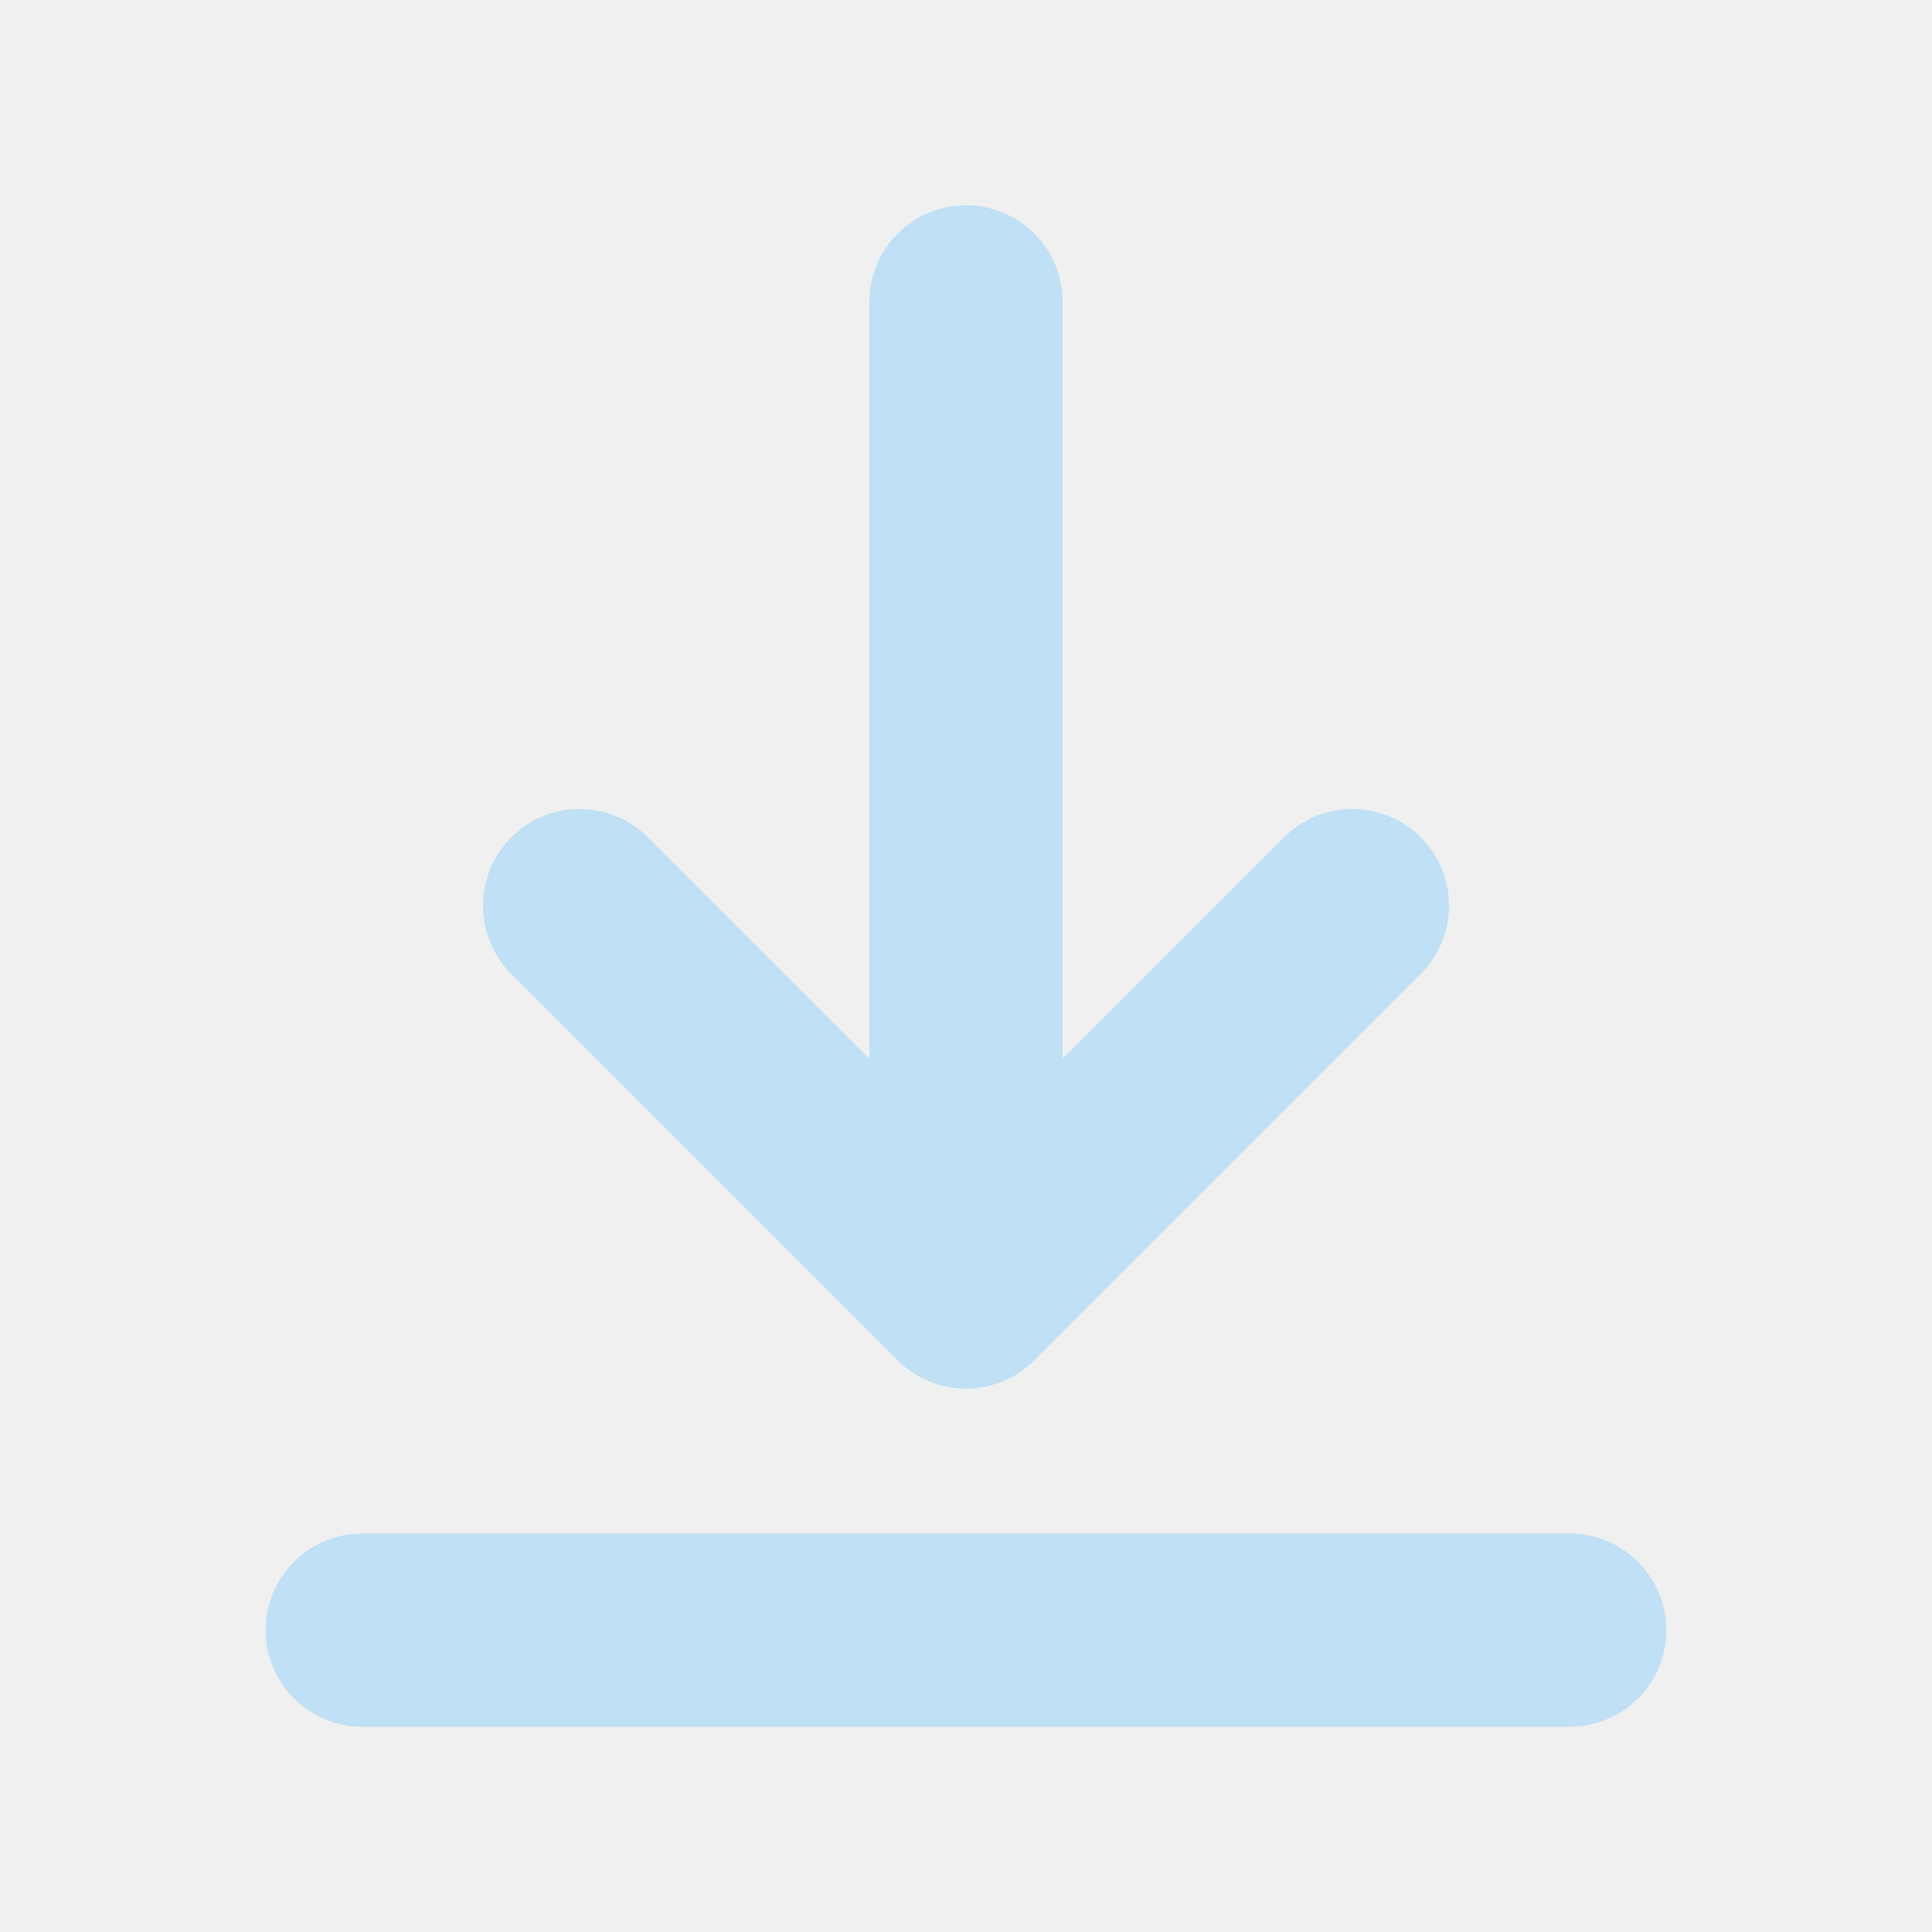
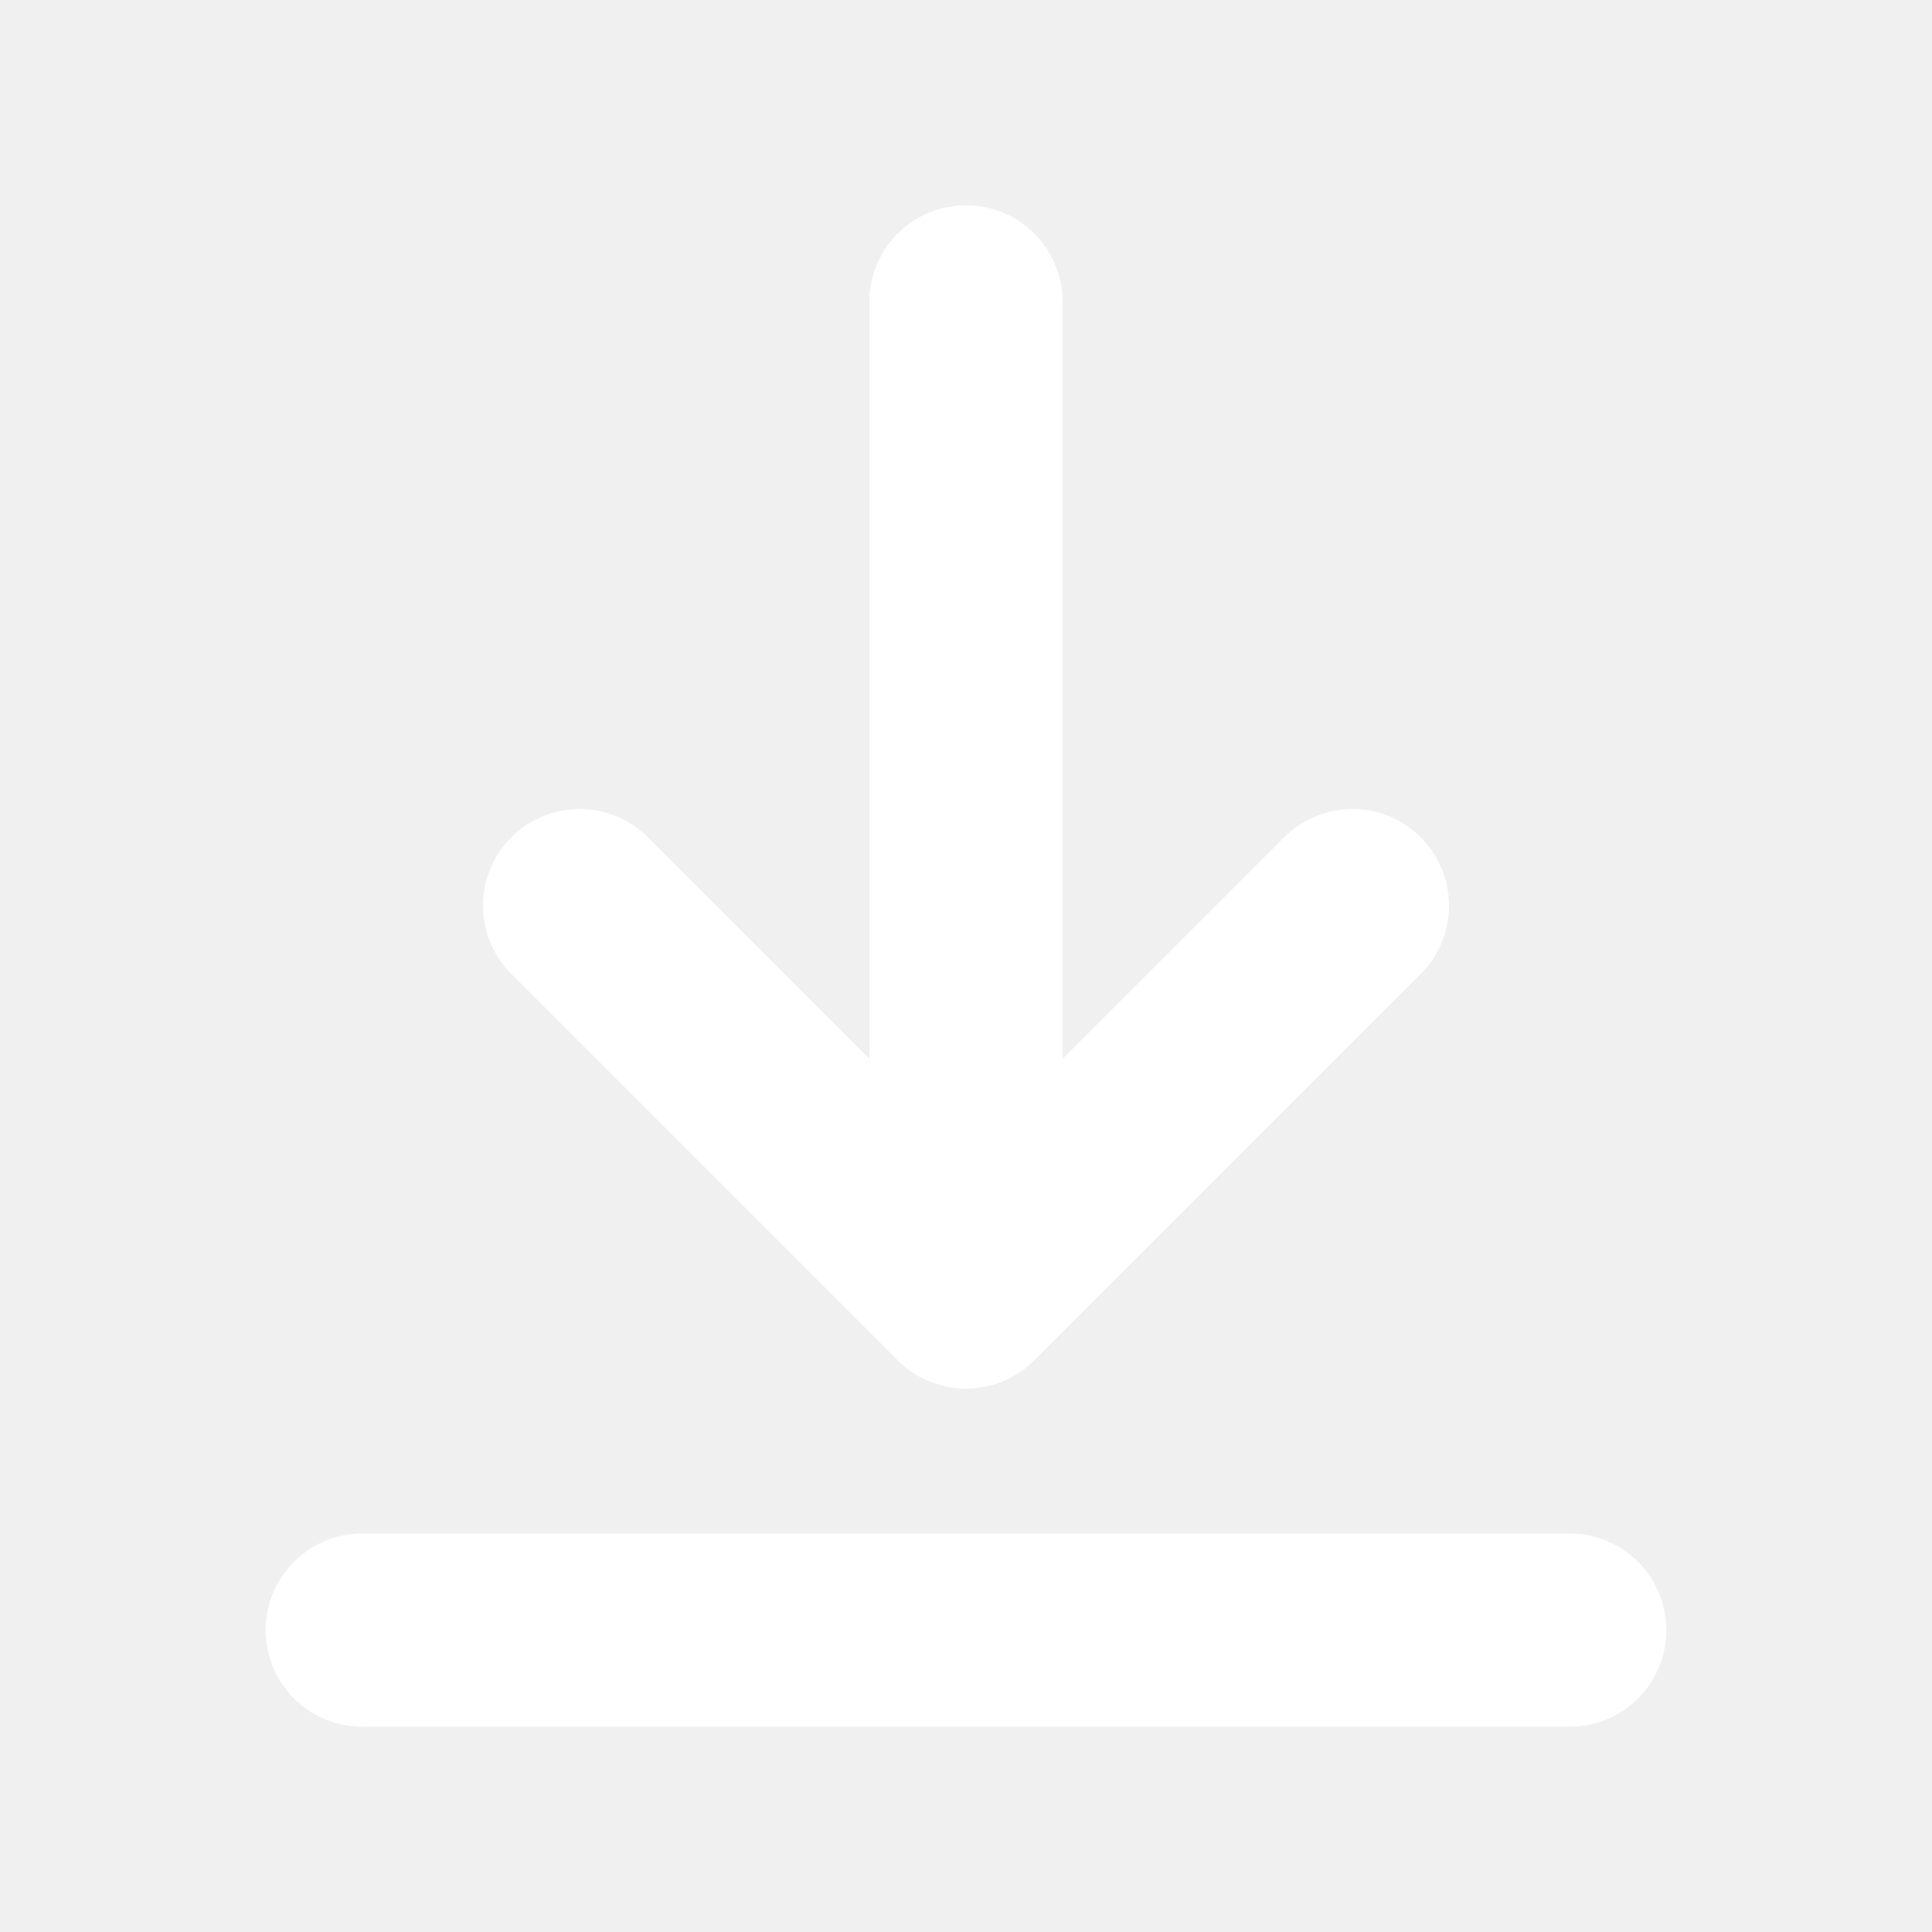
- <svg xmlns="http://www.w3.org/2000/svg" width="13" height="13" viewBox="0 0 16 16" fill="none" stroke="#bfe0f5" stroke-width="1.6" stroke-linecap="round" stroke-linejoin="round">
+ <svg xmlns="http://www.w3.org/2000/svg" width="13" height="13" viewBox="0 0 16 16" fill="none" stroke="#fff" stroke-width="1.6" stroke-linecap="round" stroke-linejoin="round">
  <path d="M8 2.5v8M4.8 7.5 8 10.7l3.2-3.2M3 13.5h10" />
</svg>
